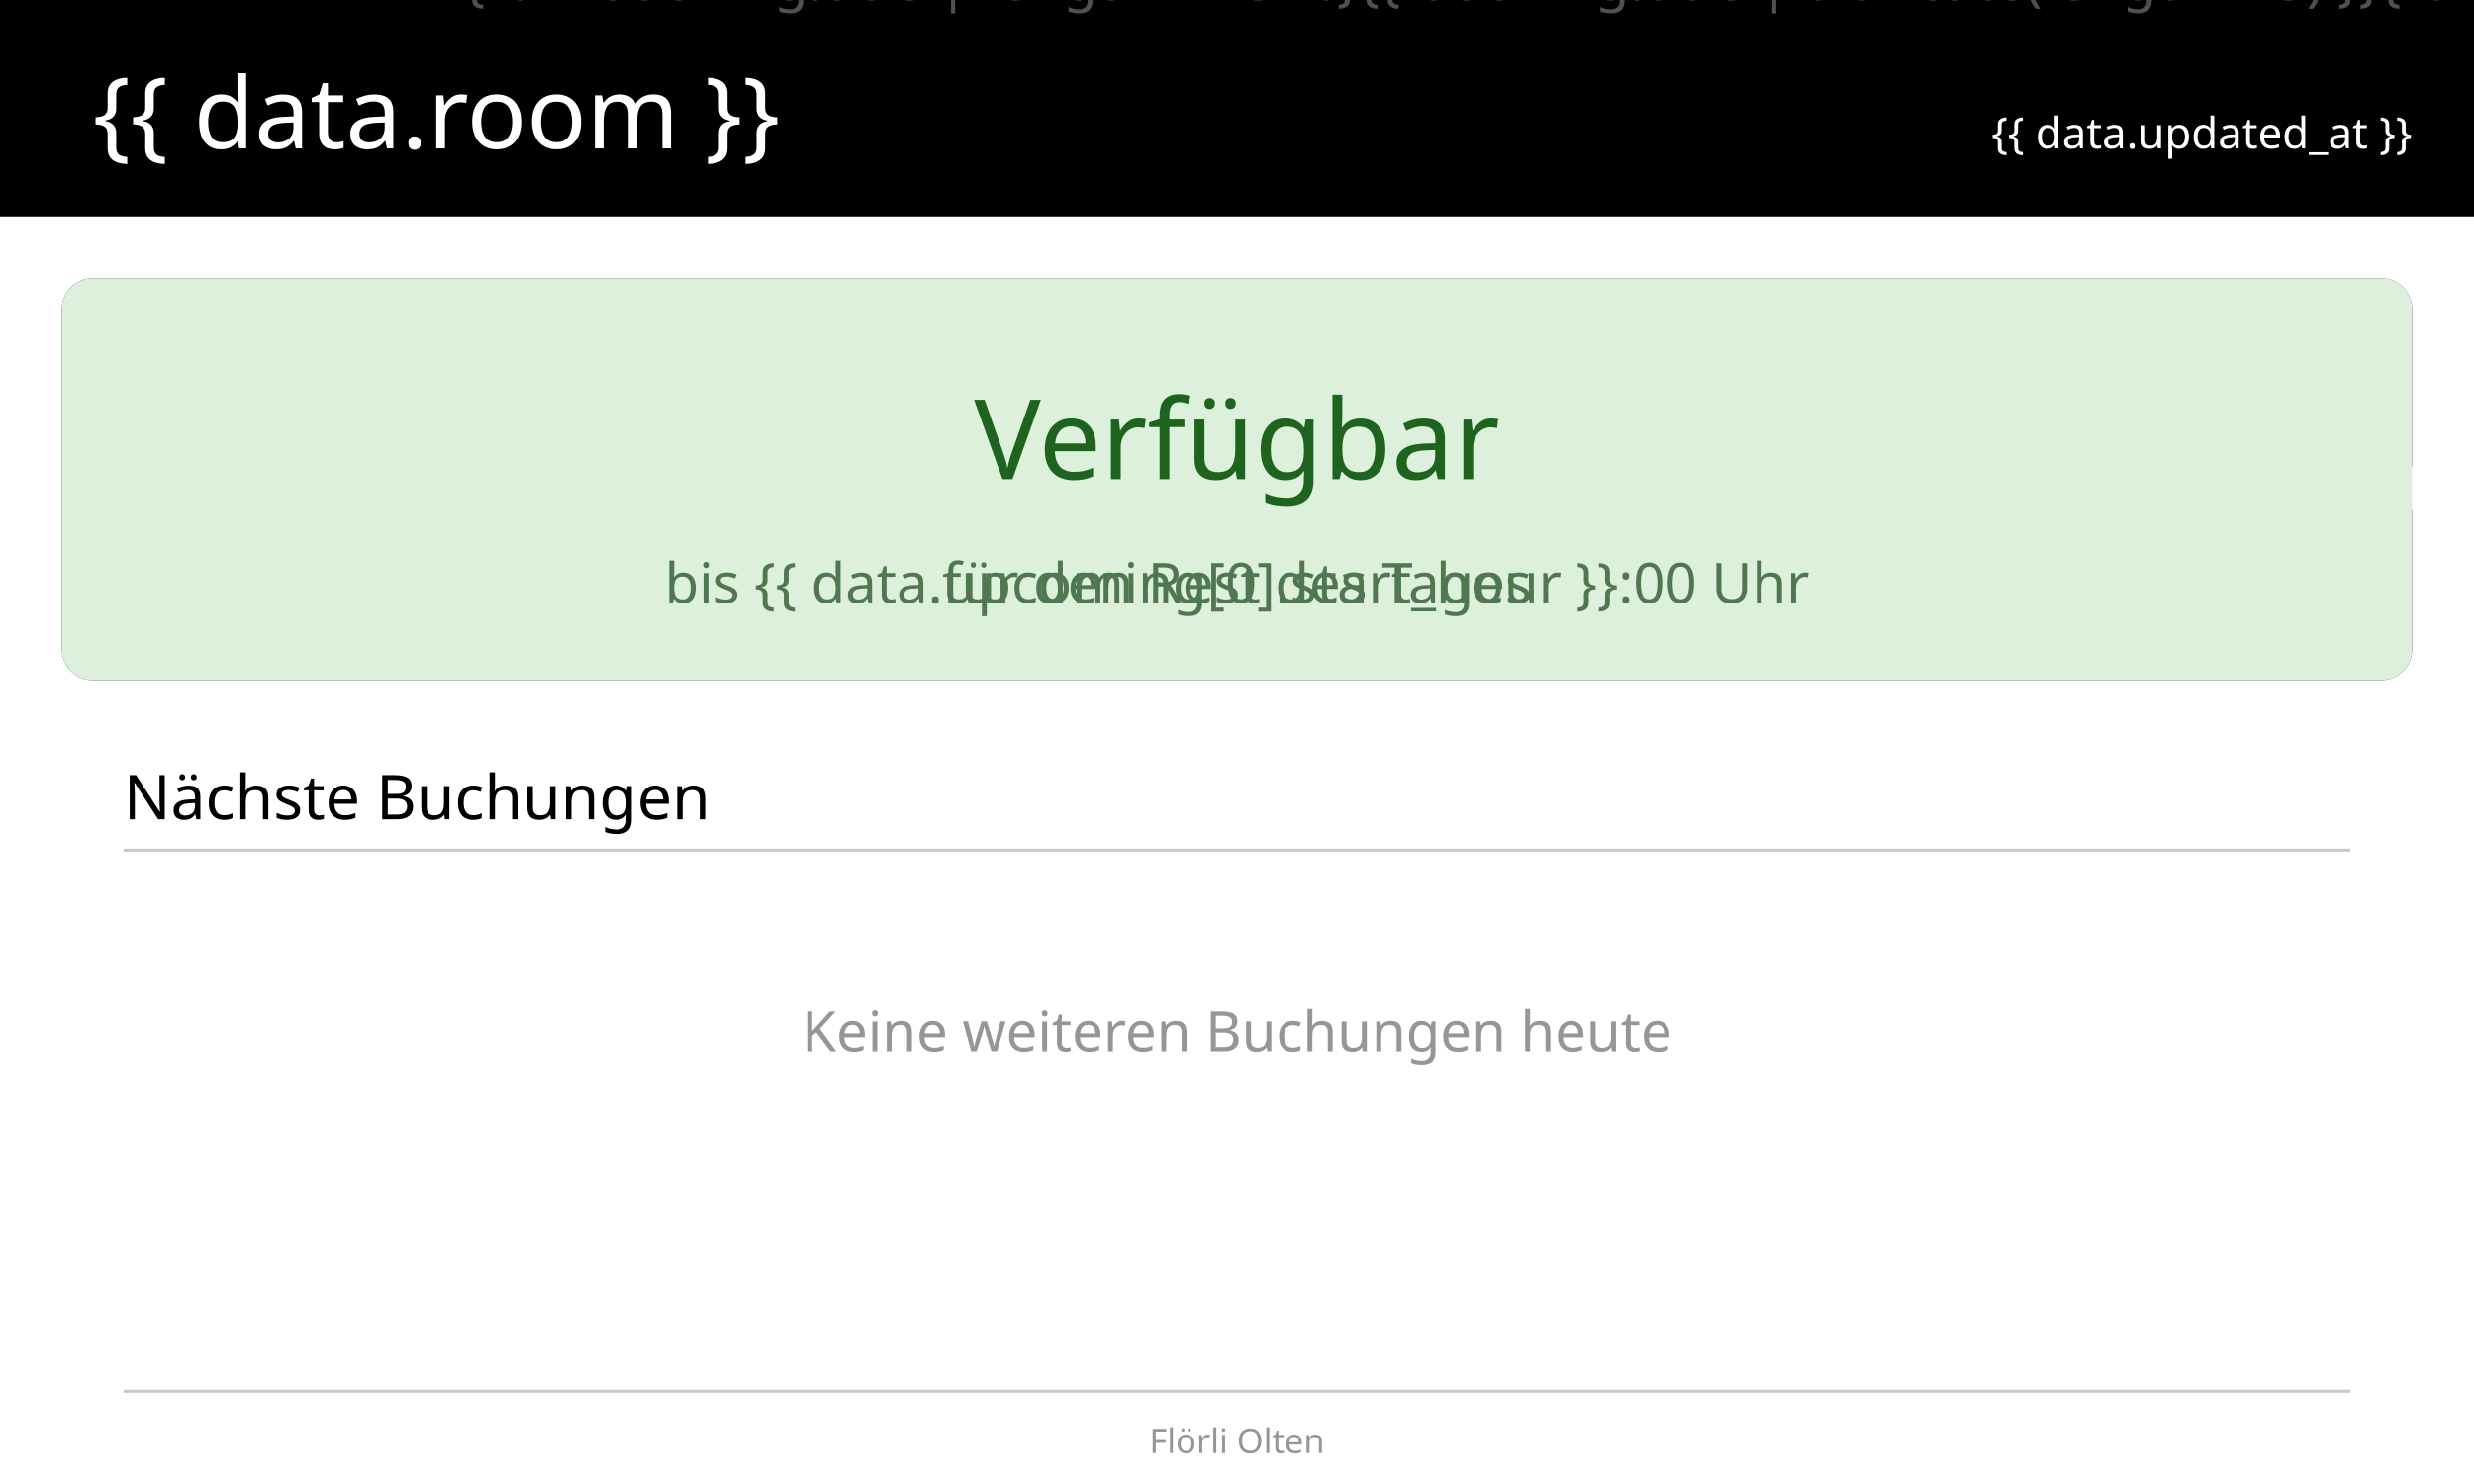
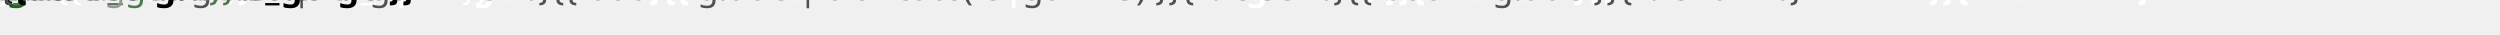
- <svg xmlns="http://www.w3.org/2000/svg" viewBox="0 0 800 480" width="800" height="480">
+ <svg xmlns="http://www.w3.org/2000/svg" viewBox="0 0 {{ data.width }} {{ data.height }}" width="{{ data.width }}" height="{{ data.height }}">
  <style>
-     /* Using font-variation-settings for variable font support */
-     .title { font-family: Outfit; font-size: 32px; font-variation-settings: "wght" 700; fill: white; }
-     .time { font-family: Outfit; font-size: 14px; font-variation-settings: "wght" 400; fill: white; }
-     .label { font-family: Outfit; font-size: 16px; font-variation-settings: "wght" 500; fill: white; }
-     .current-name { font-family: Outfit; font-size: 26px; font-variation-settings: "wght" 700; fill: white; }
-     .current-time { font-family: Outfit; font-size: 18px; font-variation-settings: "wght" 400; fill: white; }
-     .available { font-family: Outfit; font-size: 36px; font-variation-settings: "wght" 700; fill: rgb(30,100,30); }
-     .available-time { font-family: Outfit; font-size: 18px; font-variation-settings: "wght" 400; fill: rgb(80,120,80); }
-     .section-title { font-family: Outfit; font-size: 20px; font-variation-settings: "wght" 600; fill: black; }
-     .booking-time { font-family: Outfit; font-size: 18px; font-variation-settings: "wght" 600; fill: black; }
-     .booking-name { font-family: Outfit; font-size: 18px; font-variation-settings: "wght" 400; fill: rgb(80,80,80); }
-     .muted { font-family: Outfit; font-size: 18px; font-variation-settings: "wght" 400; fill: rgb(150,150,150); }
-     .footer { font-family: Outfit; font-size: 11px; font-variation-settings: "wght" 400; fill: rgb(150,150,150); }
+     text { font-family: Outfit; }
  </style>
-   <rect width="800" height="480" fill="white" />
-   <rect x="0" y="0" width="800" height="70" fill="black" />
-   <text class="title" x="30" y="48">{{ data.room }}</text>
-   <text class="time" x="780" y="48" text-anchor="end">{{ data.updated_at }}</text>
+   <rect width="{{ data.width }}" height="{{ data.height }}" fill="#ffffff" />
+   <rect x="0" y="0" width="{{ data.width }}" height="{{ data.header_height }}" fill="#000000" />
+   <text x="{{ data.text_margin }}" y="{{ data.header_text_y }}" font-size="{{ data.font_title }}" font-weight="700" fill="#ffffff">{{ data.room }}</text>
+   <text x="{{ data.right_margin }}" y="{{ data.header_text_y }}" font-size="{{ data.font_time }}" font-weight="400" fill="#ffffff" text-anchor="end">{{ data.updated_at }}</text>

  
  {% if data.current and not data.current.is_free %}
-   <rect x="20" y="90" width="760" height="130" fill="rgb(50,50,50)" rx="10" />
-   <text class="label" x="40" y="125">JETZT BELEGT</text>
-   <text class="current-name" x="40" y="165">
+   <rect x="{{ data.margin }}" y="{{ data.status_y }}" width="{{ data.status_width }}" height="{{ data.status_height }}" fill="rgb(50,50,50)" rx="10" />
+   <text x="{{ data.text_margin }}" y="{{ data.status_label_y }}" font-size="{{ data.font_label }}" font-weight="500" fill="#ffffff">JETZT BELEGT</text>
+   <text x="{{ data.text_margin }}" y="{{ data.status_name_y }}" font-size="{{ data.font_current_name }}" font-weight="700" fill="#ffffff">
    {% if data.current.title | length &gt; 35 %}{{ data.current.title | truncate(length=35) }}{% else %}{{ data.current.title }}{% endif %}
  </text>
-   <text class="current-time" x="40" y="200">bis {{ data.current.end_hour }}:00 Uhr</text>
+   <text x="{{ data.text_margin }}" y="{{ data.status_time_y }}" font-size="{{ data.font_current_time }}" font-weight="400" fill="#ffffff">bis {{ data.current.end_hour }}:00 Uhr</text>
  {% else %}
-   <rect x="20" y="90" width="760" height="130" fill="rgb(220,240,220)" rx="10" />
-   <text class="available" x="400" y="155" text-anchor="middle">Verfügbar</text>
+   <rect x="{{ data.margin }}" y="{{ data.status_y }}" width="{{ data.status_width }}" height="{{ data.status_height }}" fill="rgb(220,240,220)" rx="10" />
+   <text x="{{ data.center_x }}" y="{{ data.status_center_y }}" font-size="{{ data.font_available }}" font-weight="700" fill="rgb(30,100,30)" text-anchor="middle">Verfügbar</text>
  {% if data.upcoming | length &gt; 0 %}
-   <text class="available-time" x="400" y="195" text-anchor="middle">bis {{ data.upcoming[0].start_hour }}:00 Uhr</text>
+   <text x="{{ data.center_x }}" y="{{ data.status_center_time_y }}" font-size="{{ data.font_available_time }}" font-weight="400" fill="rgb(80,120,80)" text-anchor="middle">bis {{ data.upcoming[0].start_hour }}:00 Uhr</text>
  {% else %}
-   <text class="available-time" x="400" y="195" text-anchor="middle">für den Rest des Tages</text>
+   <text x="{{ data.center_x }}" y="{{ data.status_center_time_y }}" font-size="{{ data.font_available_time }}" font-weight="400" fill="rgb(80,120,80)" text-anchor="middle">für den Rest des Tages</text>
  {% endif %}
  {% endif %}

  
-   <text class="section-title" x="40" y="265">Nächste Buchungen</text>
-   <line x1="40" y1="275" x2="760" y2="275" stroke="rgb(200,200,200)" stroke-width="1" />
+   <text x="{{ data.text_margin }}" y="{{ data.section_y }}" font-size="{{ data.font_section }}" font-weight="600" fill="#000000">Nächste Buchungen</text>
+   <line x1="{{ data.text_margin }}" y1="{{ data.line_y }}" x2="{{ data.line_end_x }}" y2="{{ data.line_y }}" stroke="rgb(200,200,200)" stroke-width="1" />

  {% if data.upcoming | length &gt; 0 %}
  {% for booking in data.upcoming %}
-   <text class="booking-time" x="40" y="{{ 310 + loop.index0 * 38 }}">{{ booking.time_range }}</text>
-   <text class="booking-name" x="150" y="{{ 310 + loop.index0 * 38 }}">
+   <text x="{{ data.text_margin }}" y="{{ data.booking_start_y + loop.index0 * data.booking_spacing }}" font-size="{{ data.font_booking_time }}" font-weight="600" fill="#000000">{{ booking.time_range }}</text>
+   <text x="{{ data.booking_name_x }}" y="{{ data.booking_start_y + loop.index0 * data.booking_spacing }}" font-size="{{ data.font_booking_name }}" font-weight="400" fill="rgb(80,80,80)">
    {% if booking.title | length &gt; 45 %}{{ booking.title | truncate(length=45) }}{% else %}{{ booking.title }}{% endif %}
  </text>
  {% endfor %}
  {% else %}
-   <text class="muted" x="400" y="340" text-anchor="middle">Keine weiteren Buchungen heute</text>
+   <text x="{{ data.center_x }}" y="{{ data.muted_y }}" font-size="{{ data.font_muted }}" font-weight="400" fill="rgb(150,150,150)" text-anchor="middle">Keine weiteren Buchungen heute</text>
  {% endif %}

  
-   <line x1="40" y1="450" x2="760" y2="450" stroke="rgb(200,200,200)" stroke-width="1" />
-   <text class="footer" x="400" y="470" text-anchor="middle">Flörli Olten</text>
+   <text x="{{ data.center_x }}" y="{{ data.footer_y }}" font-size="{{ data.font_footer }}" font-weight="400" fill="rgb(150,150,150)" text-anchor="middle">Flörli Olten</text>
</svg>
